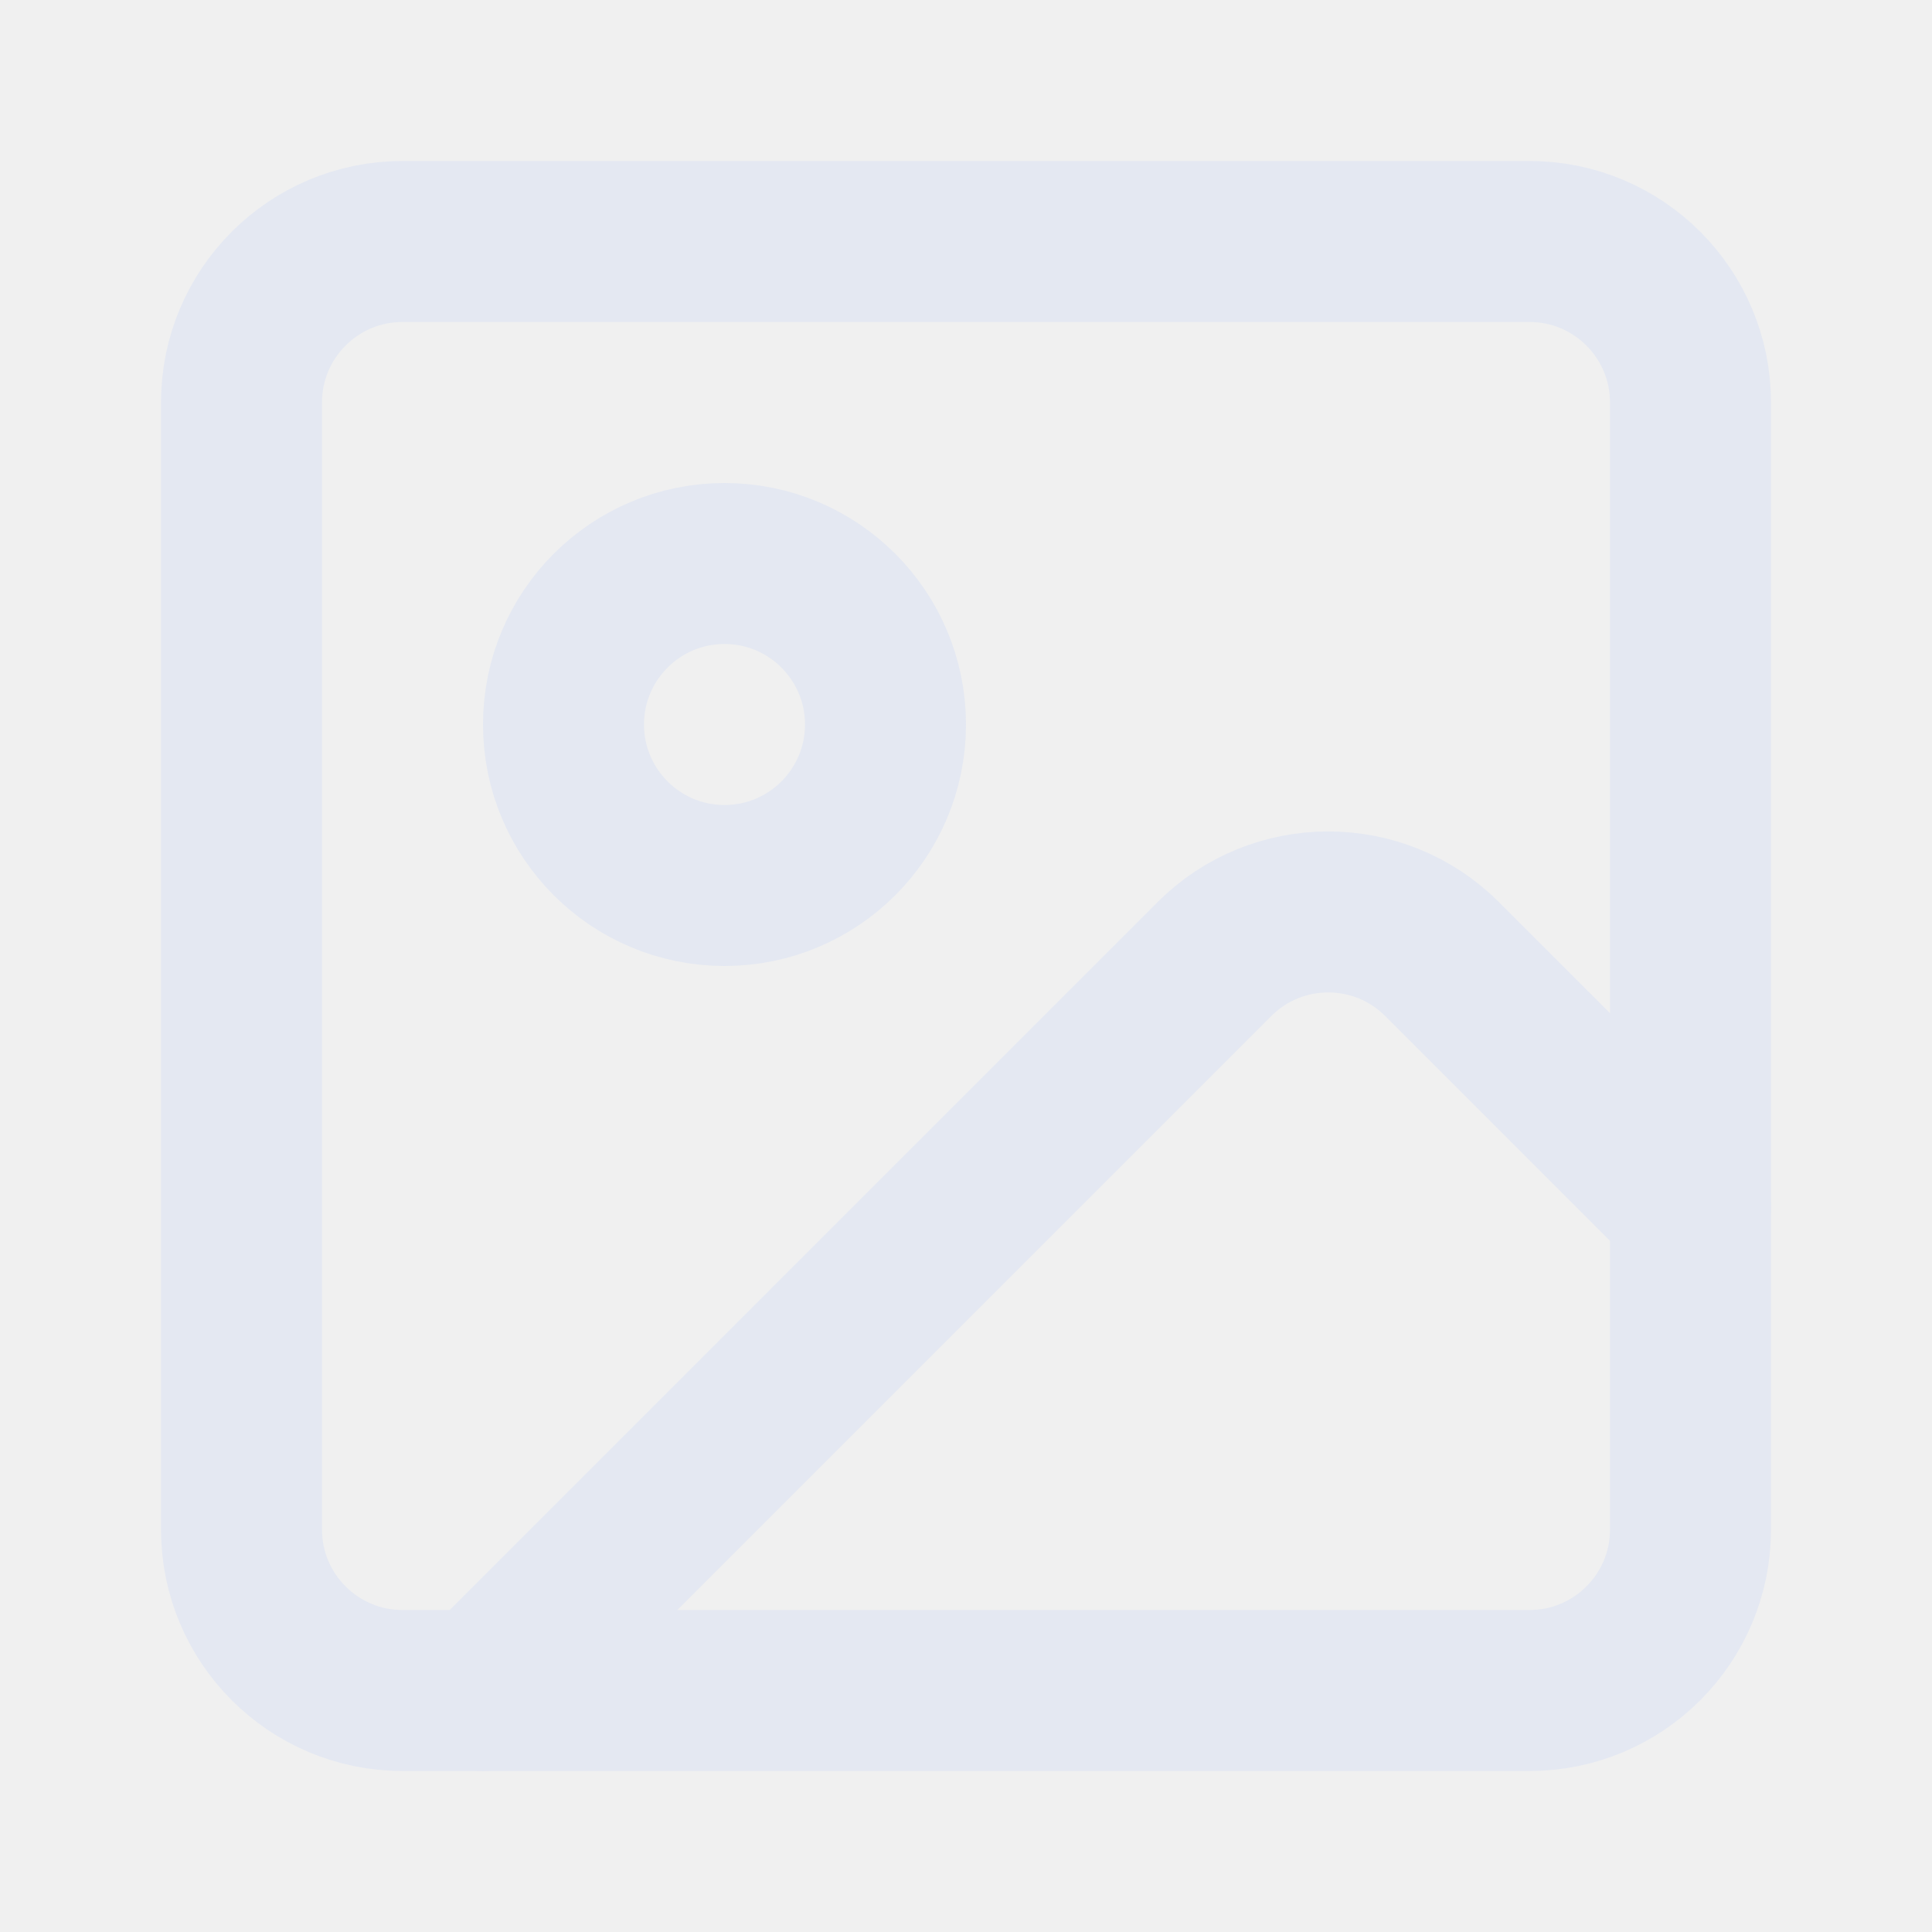
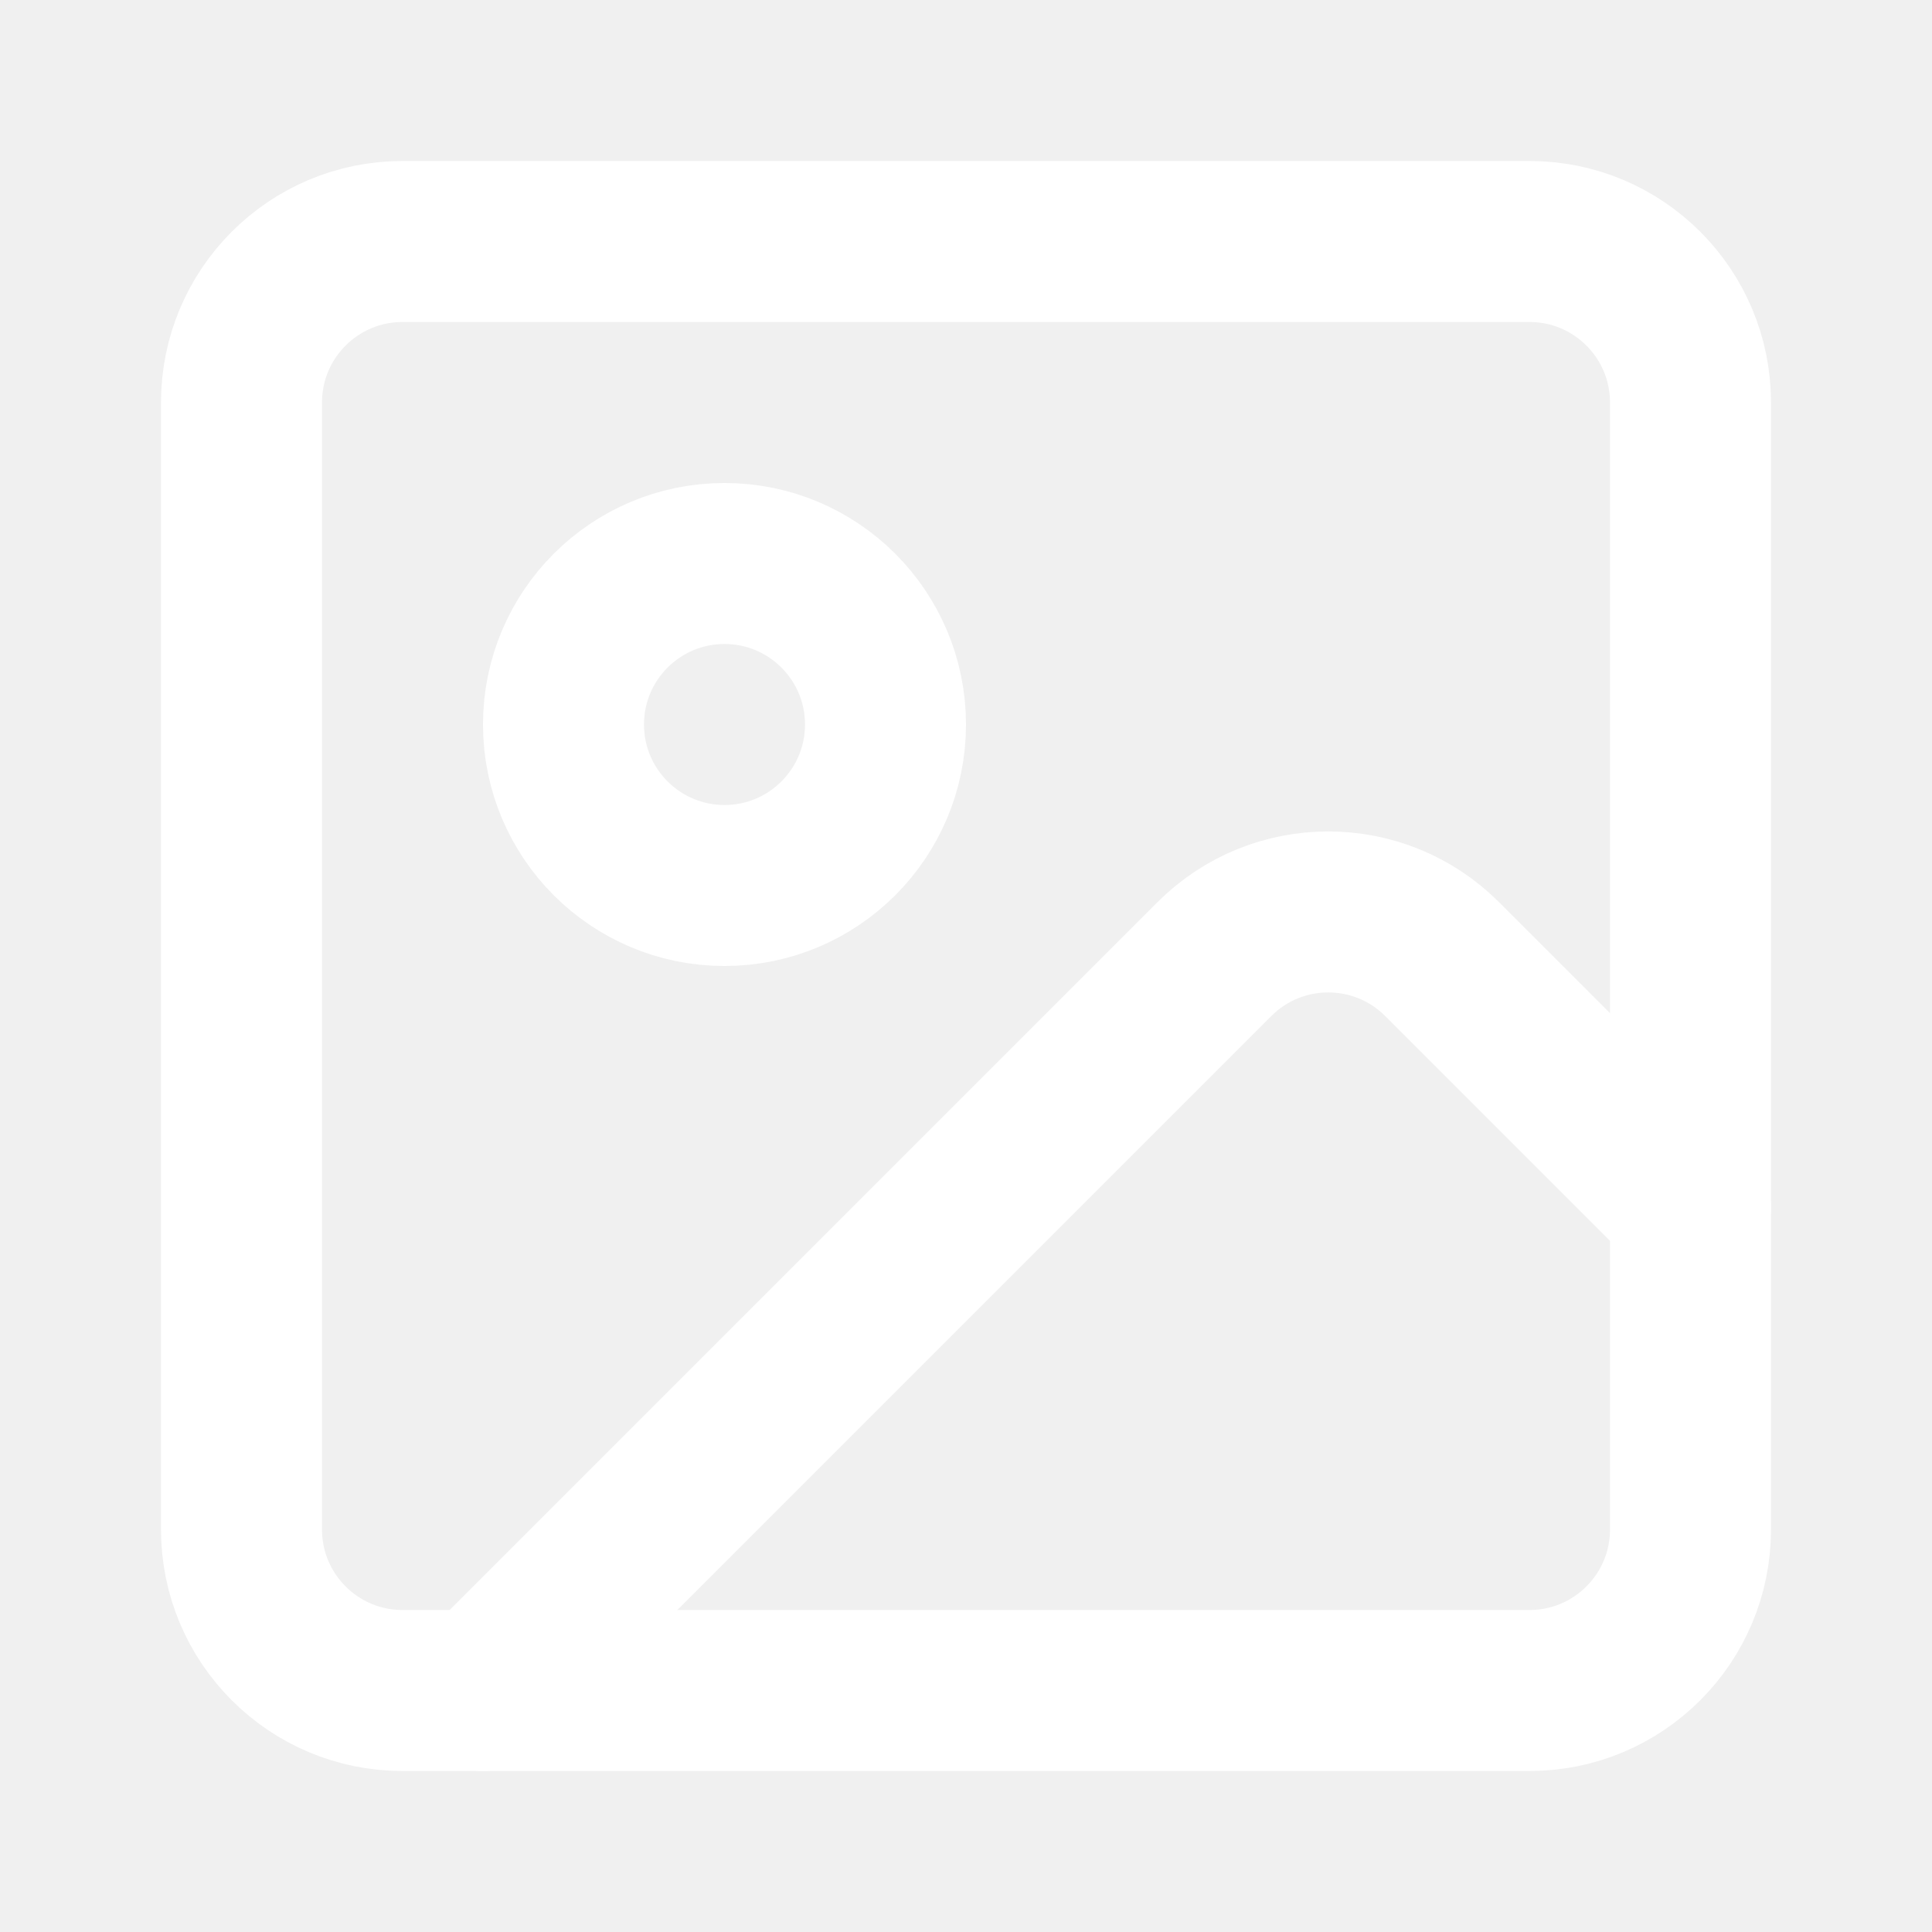
- <svg xmlns="http://www.w3.org/2000/svg" width="24" height="24" viewBox="0 0 24 24" fill="none" stroke="#e4e8f2" stroke-width="2" stroke-linecap="round" stroke-linejoin="round">
+ <svg xmlns="http://www.w3.org/2000/svg" width="24" height="24" viewBox="0 0 24 24" fill="none" stroke="#ffffff" stroke-width="2" stroke-linecap="round" stroke-linejoin="round">
  <rect width="18" height="18" x="3" y="3" rx="2" ry="2" />
  <circle cx="9" cy="9" r="2" />
  <path d="m21 15-3.086-3.086a2 2 0 0 0-2.828 0L6 21" />
</svg>
